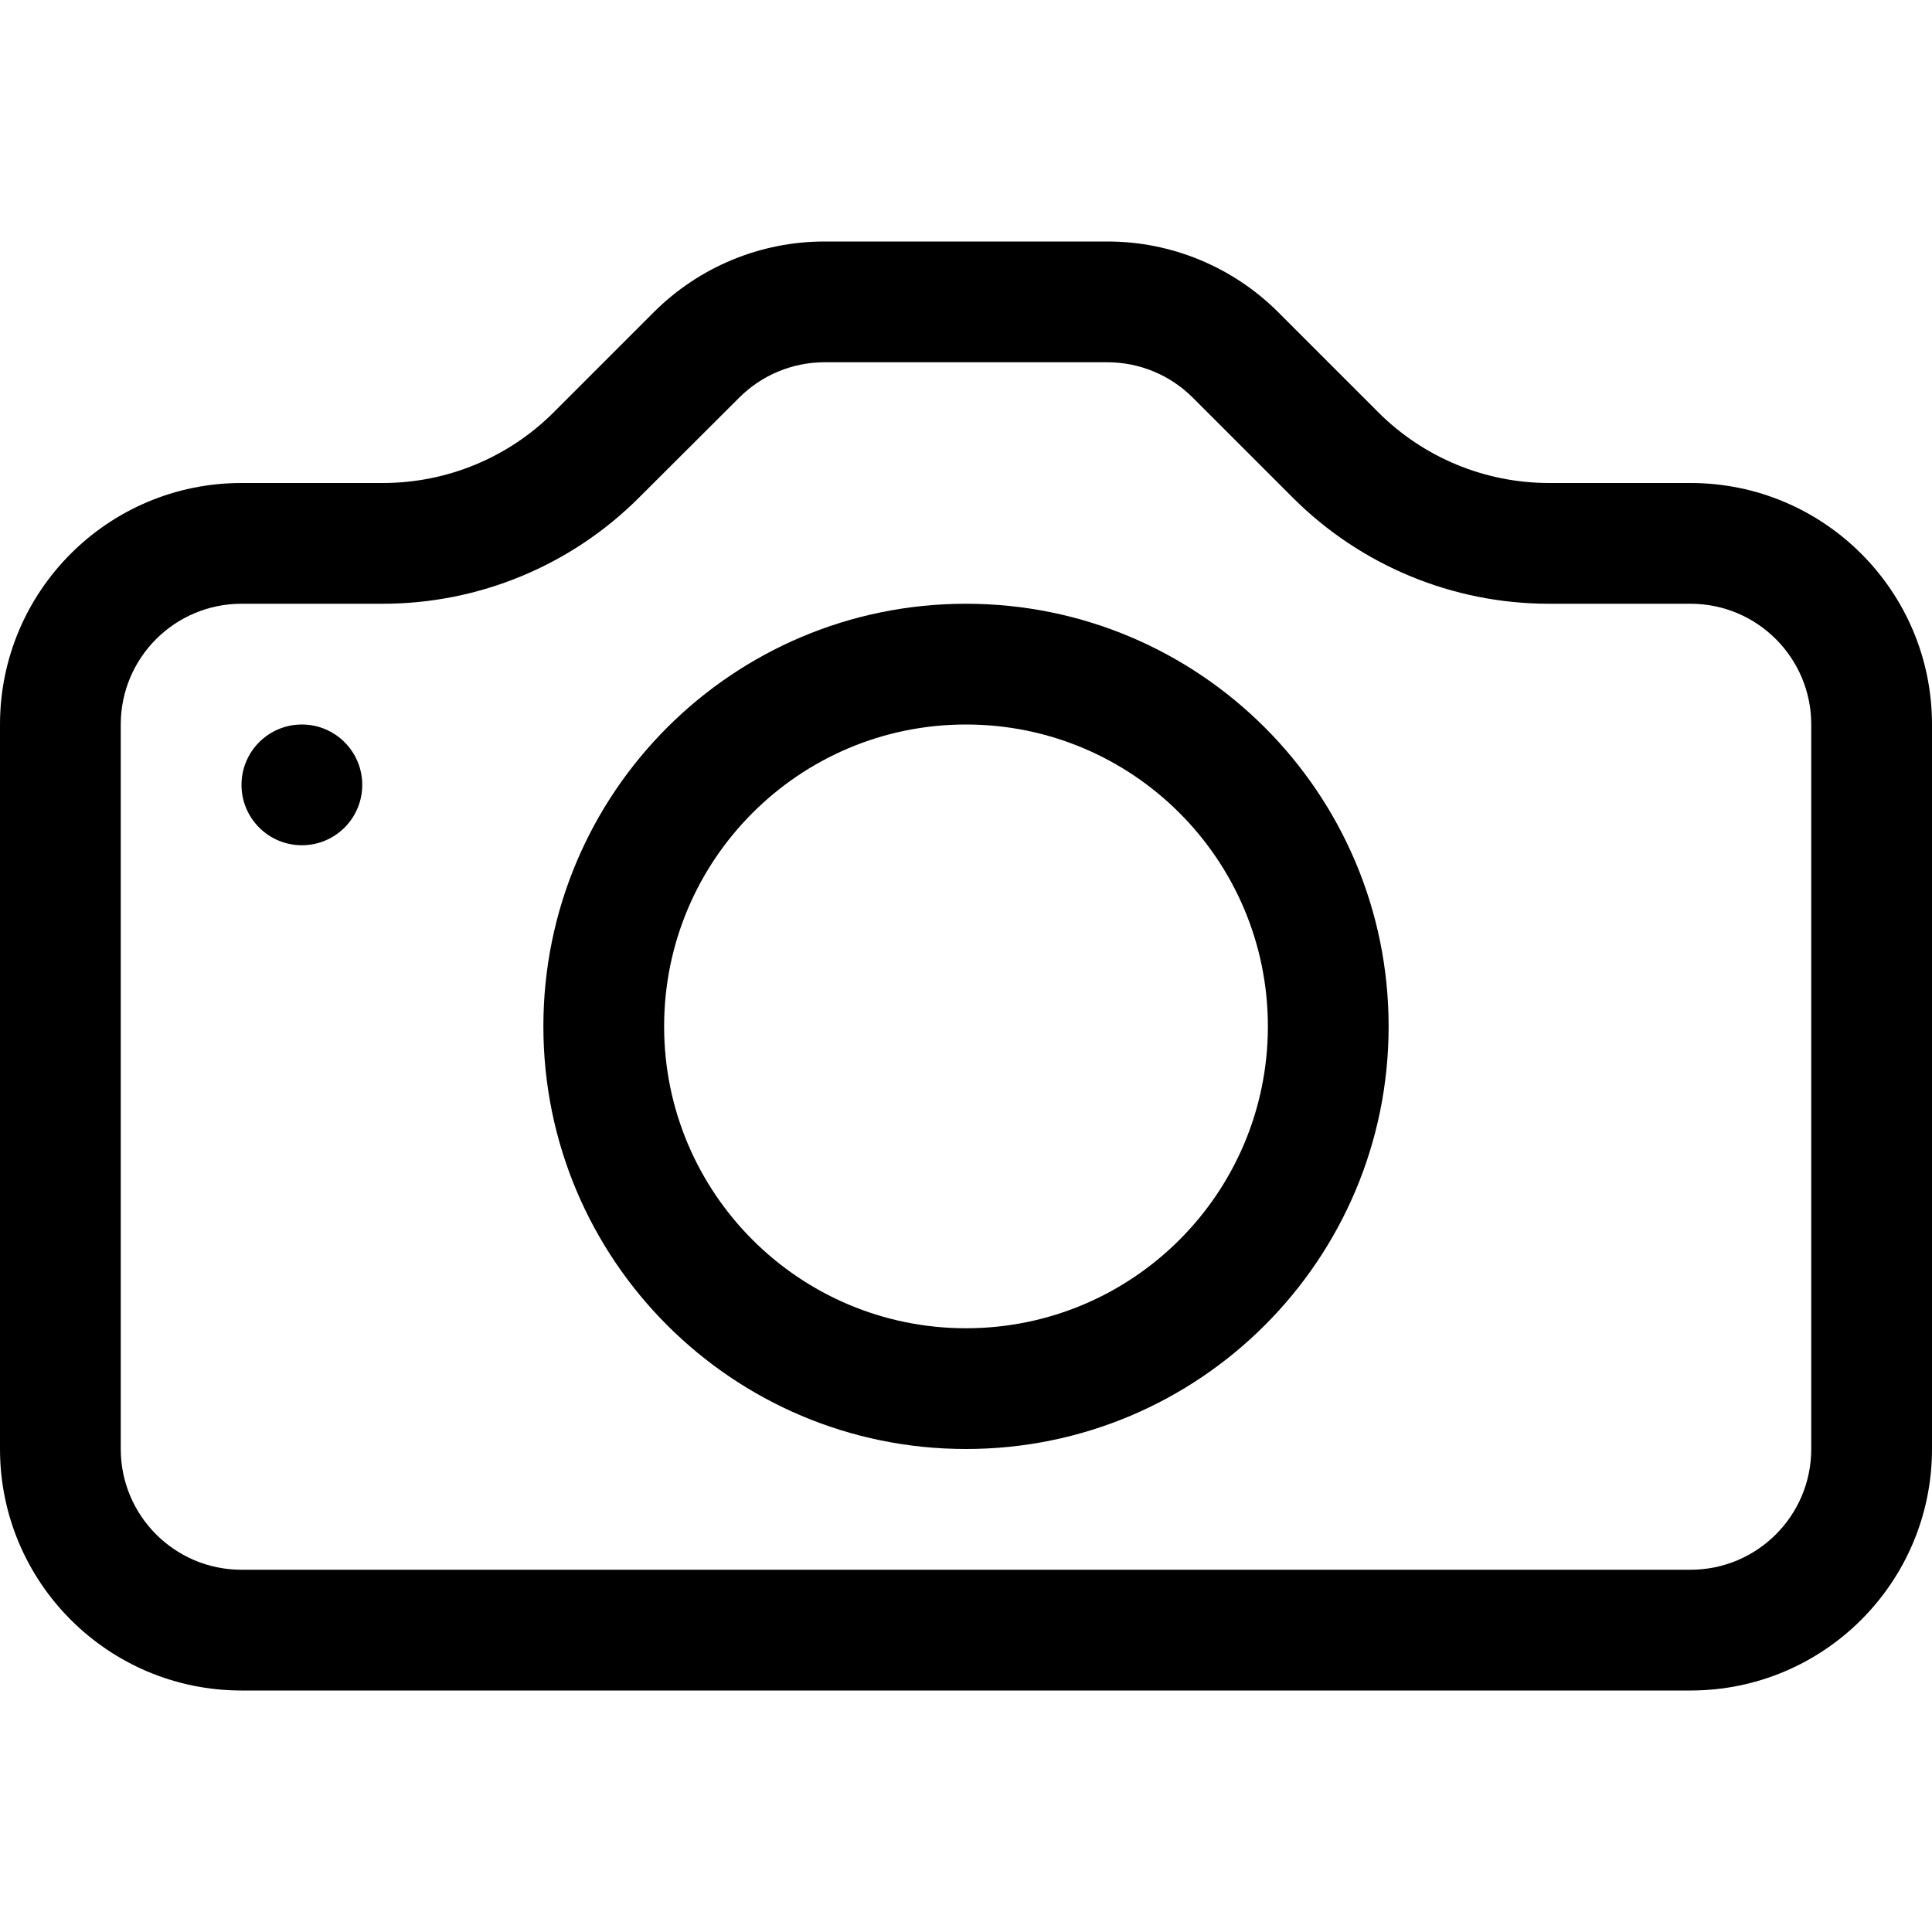
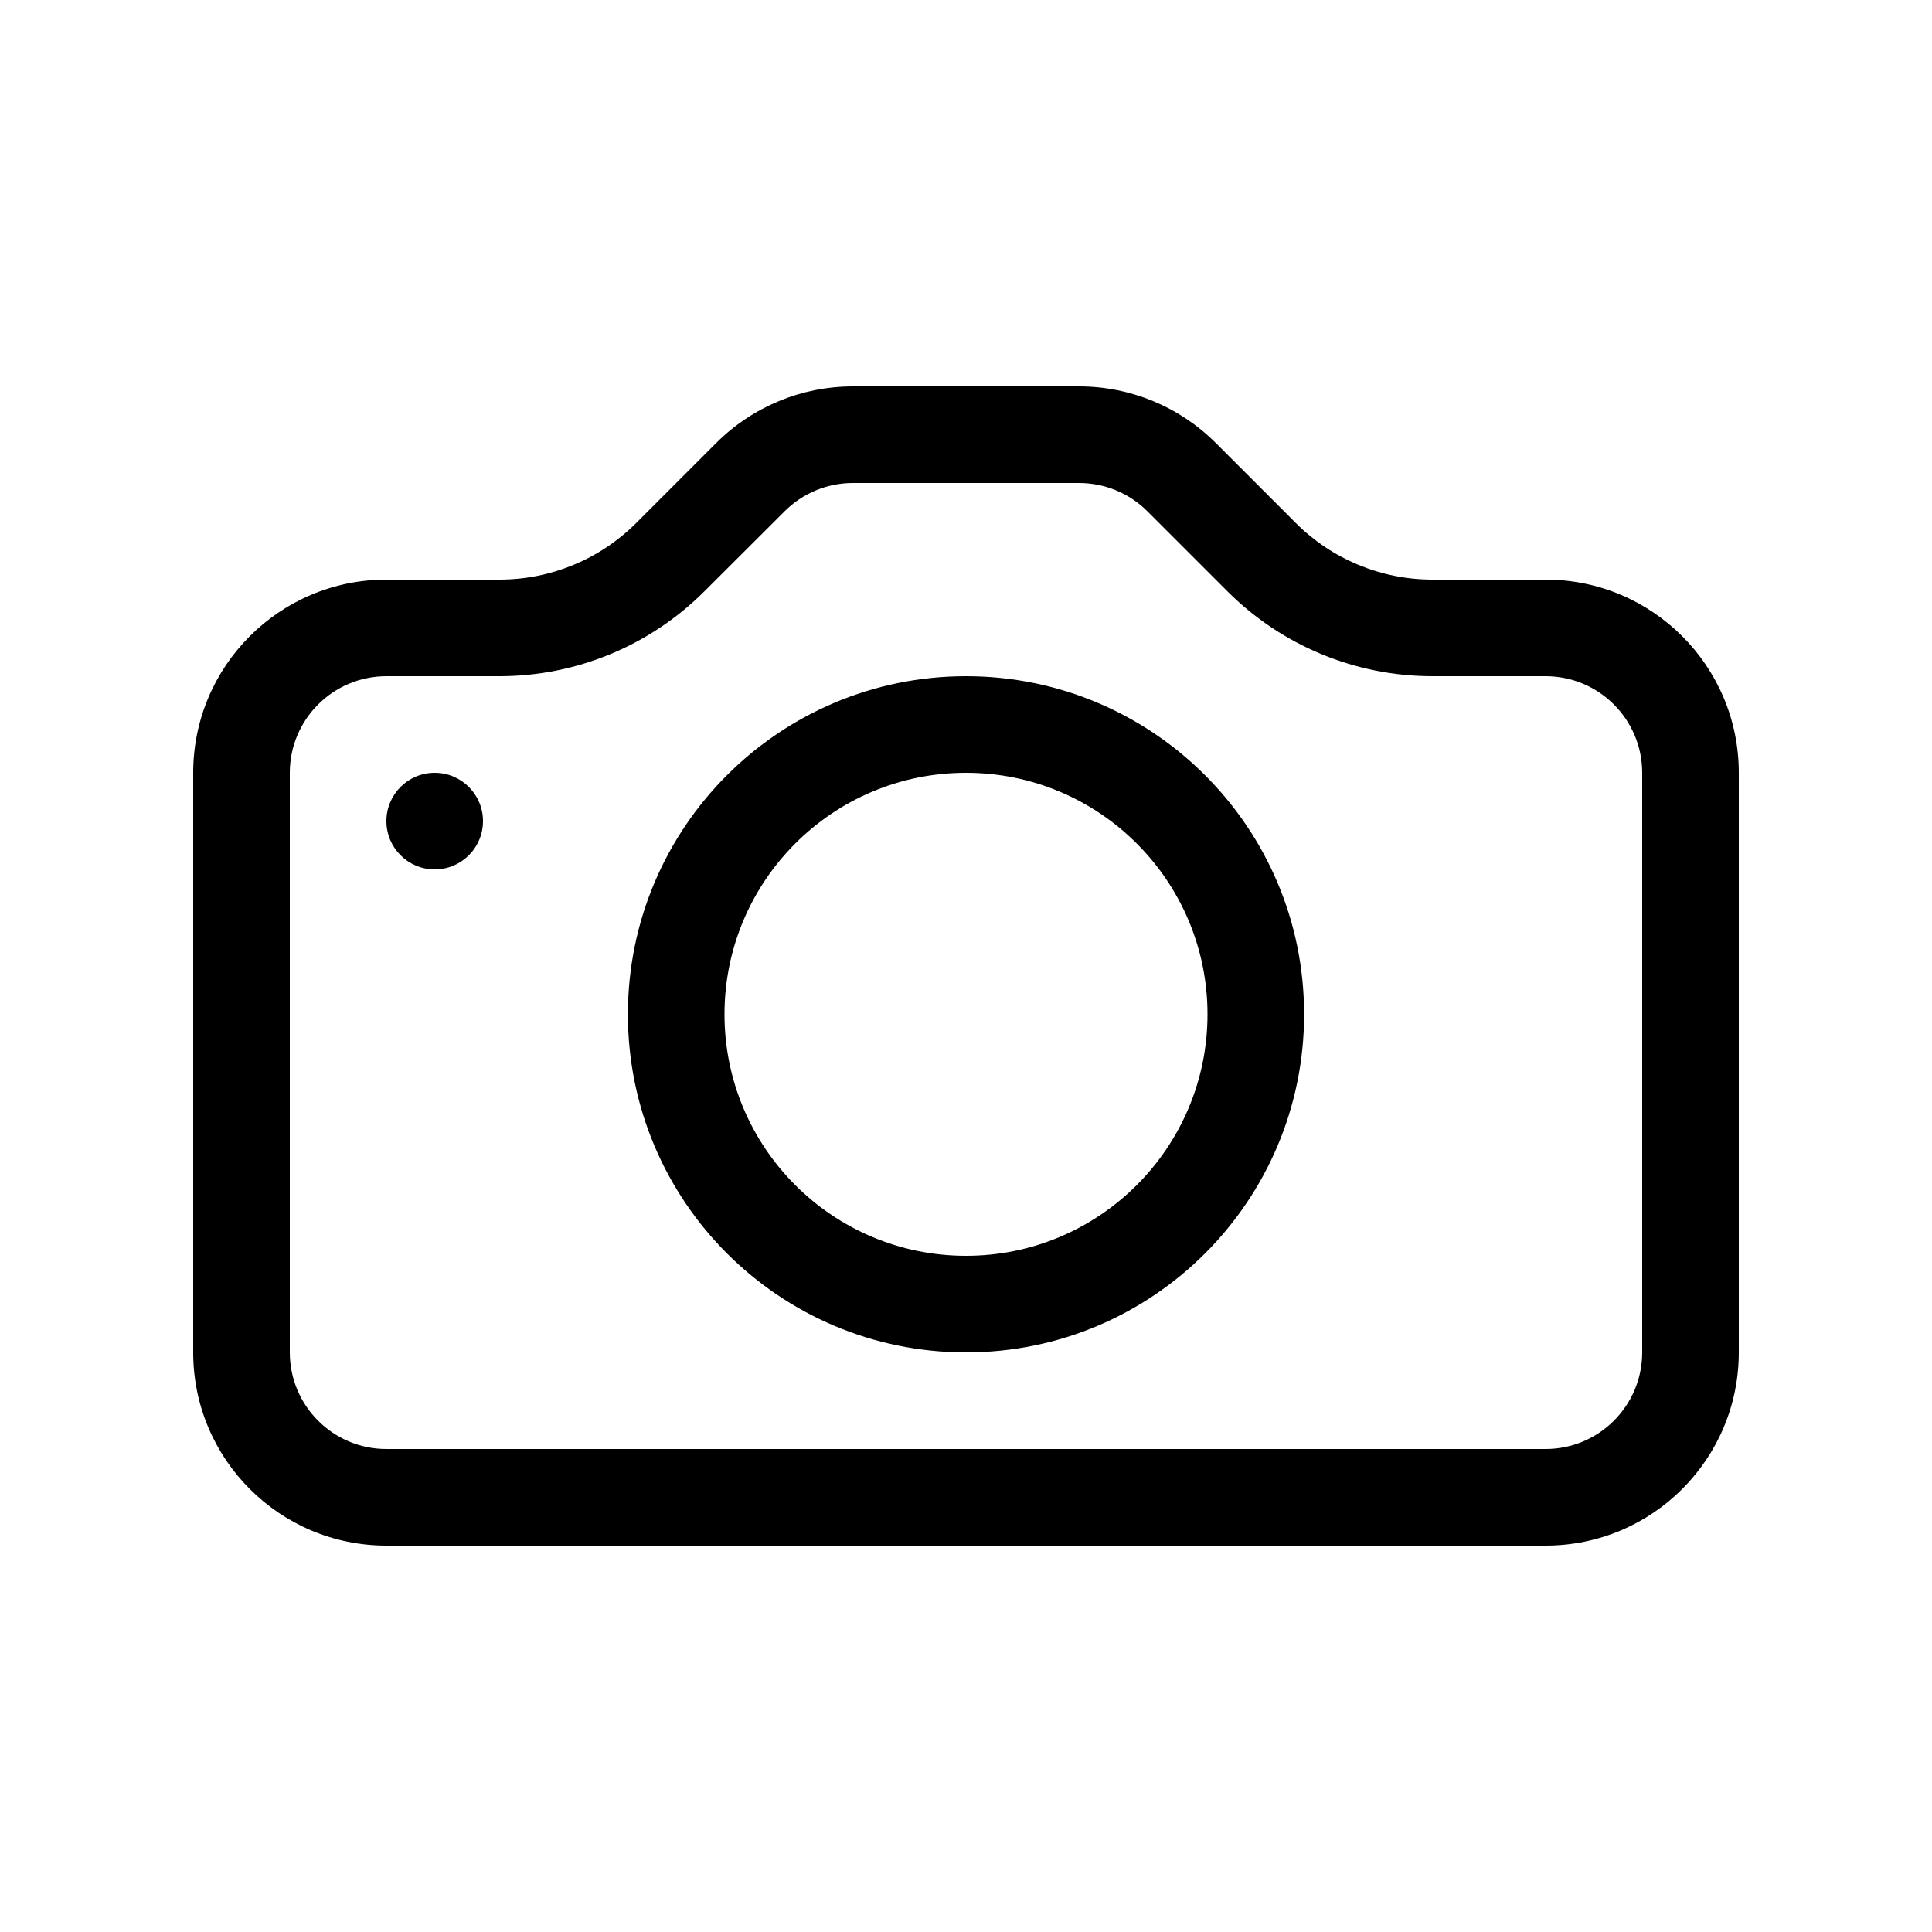
- <svg xmlns="http://www.w3.org/2000/svg" width="16" height="16" fill="currentColor" class="bi bi-camera" viewBox="0 0 16 16">
+ <svg xmlns="http://www.w3.org/2000/svg" width="16" height="16" fill="currentColor" class="bi bi-camera" viewBox="-2 -2 20 20">
  <path d="M15 12a1 1 0 0 1-1 1H2a1 1 0 0 1-1-1V6a1 1 0 0 1 1-1h1.172a3 3 0 0 0 2.12-.879l.83-.828A1 1 0 0 1 6.827 3h2.344a1 1 0 0 1 .707.293l.828.828A3 3 0 0 0 12.828 5H14a1 1 0 0 1 1 1v6zM2 4a2 2 0 0 0-2 2v6a2 2 0 0 0 2 2h12a2 2 0 0 0 2-2V6a2 2 0 0 0-2-2h-1.172a2 2 0 0 1-1.414-.586l-.828-.828A2 2 0 0 0 9.172 2H6.828a2 2 0 0 0-1.414.586l-.828.828A2 2 0 0 1 3.172 4H2z" />
  <path d="M8 11a2.5 2.5 0 1 1 0-5 2.5 2.5 0 0 1 0 5zm0 1a3.5 3.5 0 1 0 0-7 3.5 3.5 0 0 0 0 7zM3 6.5a.5.5 0 1 1-1 0 .5.5 0 0 1 1 0z" />
</svg>
